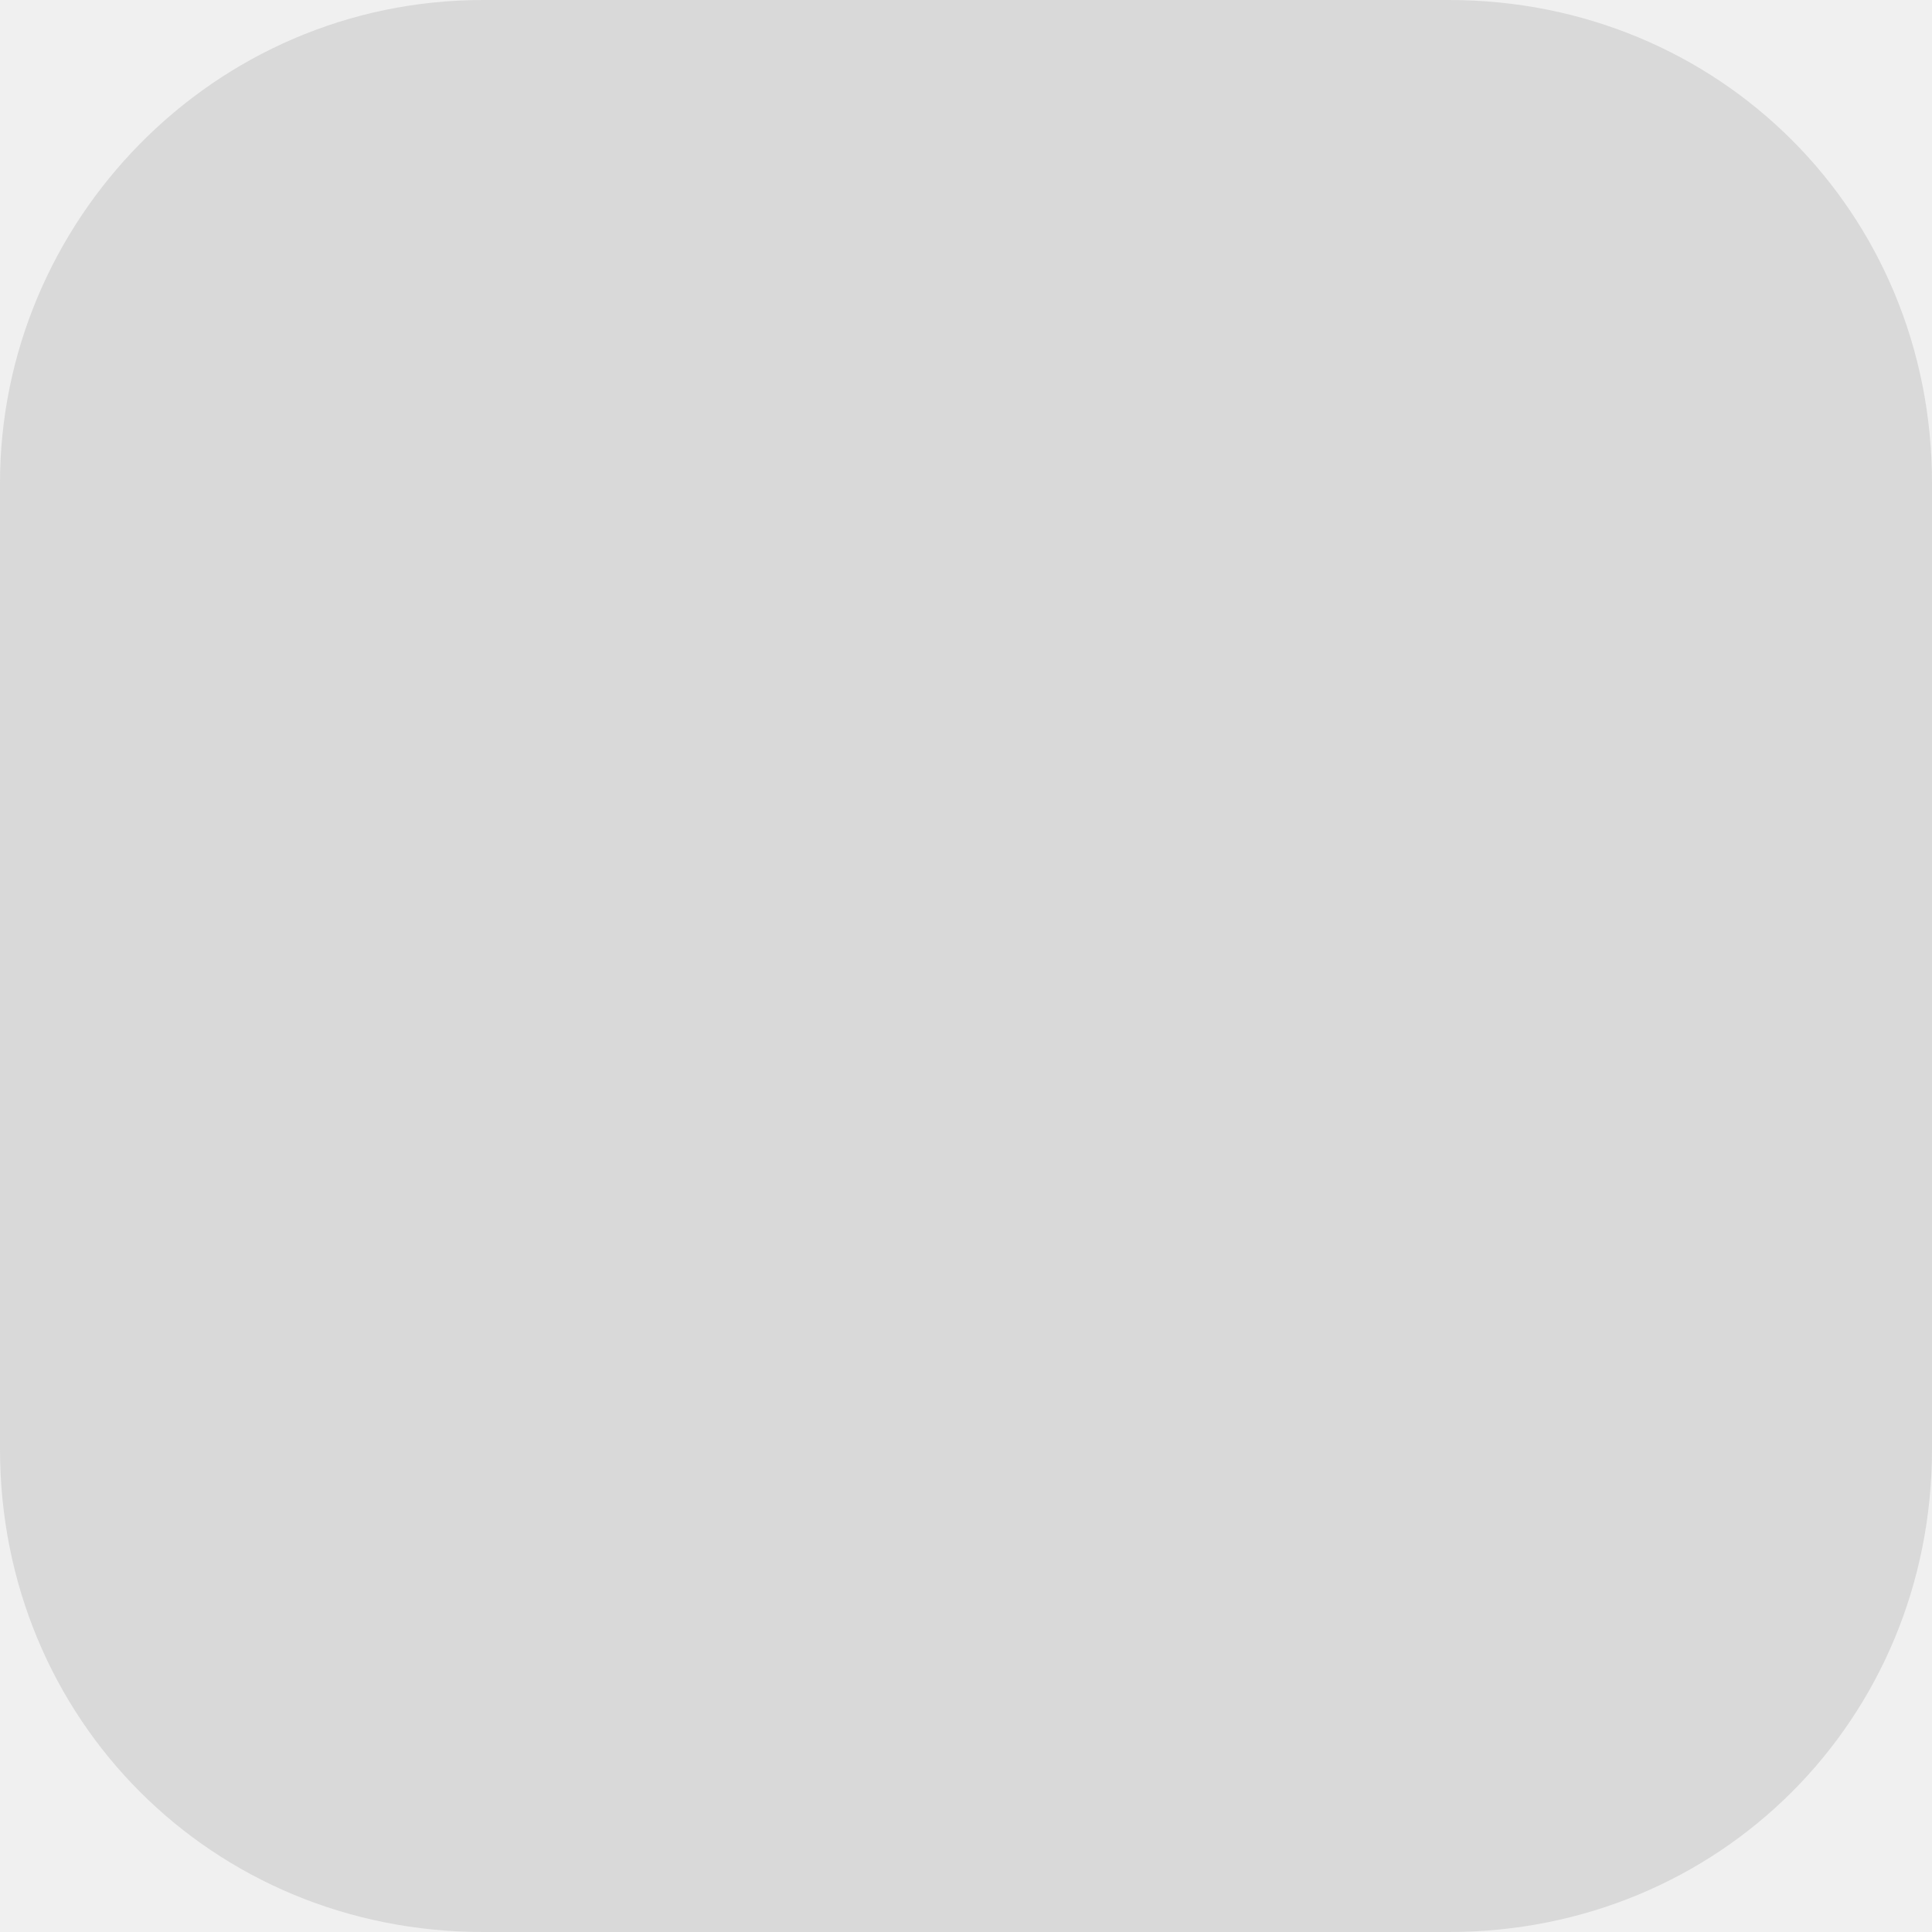
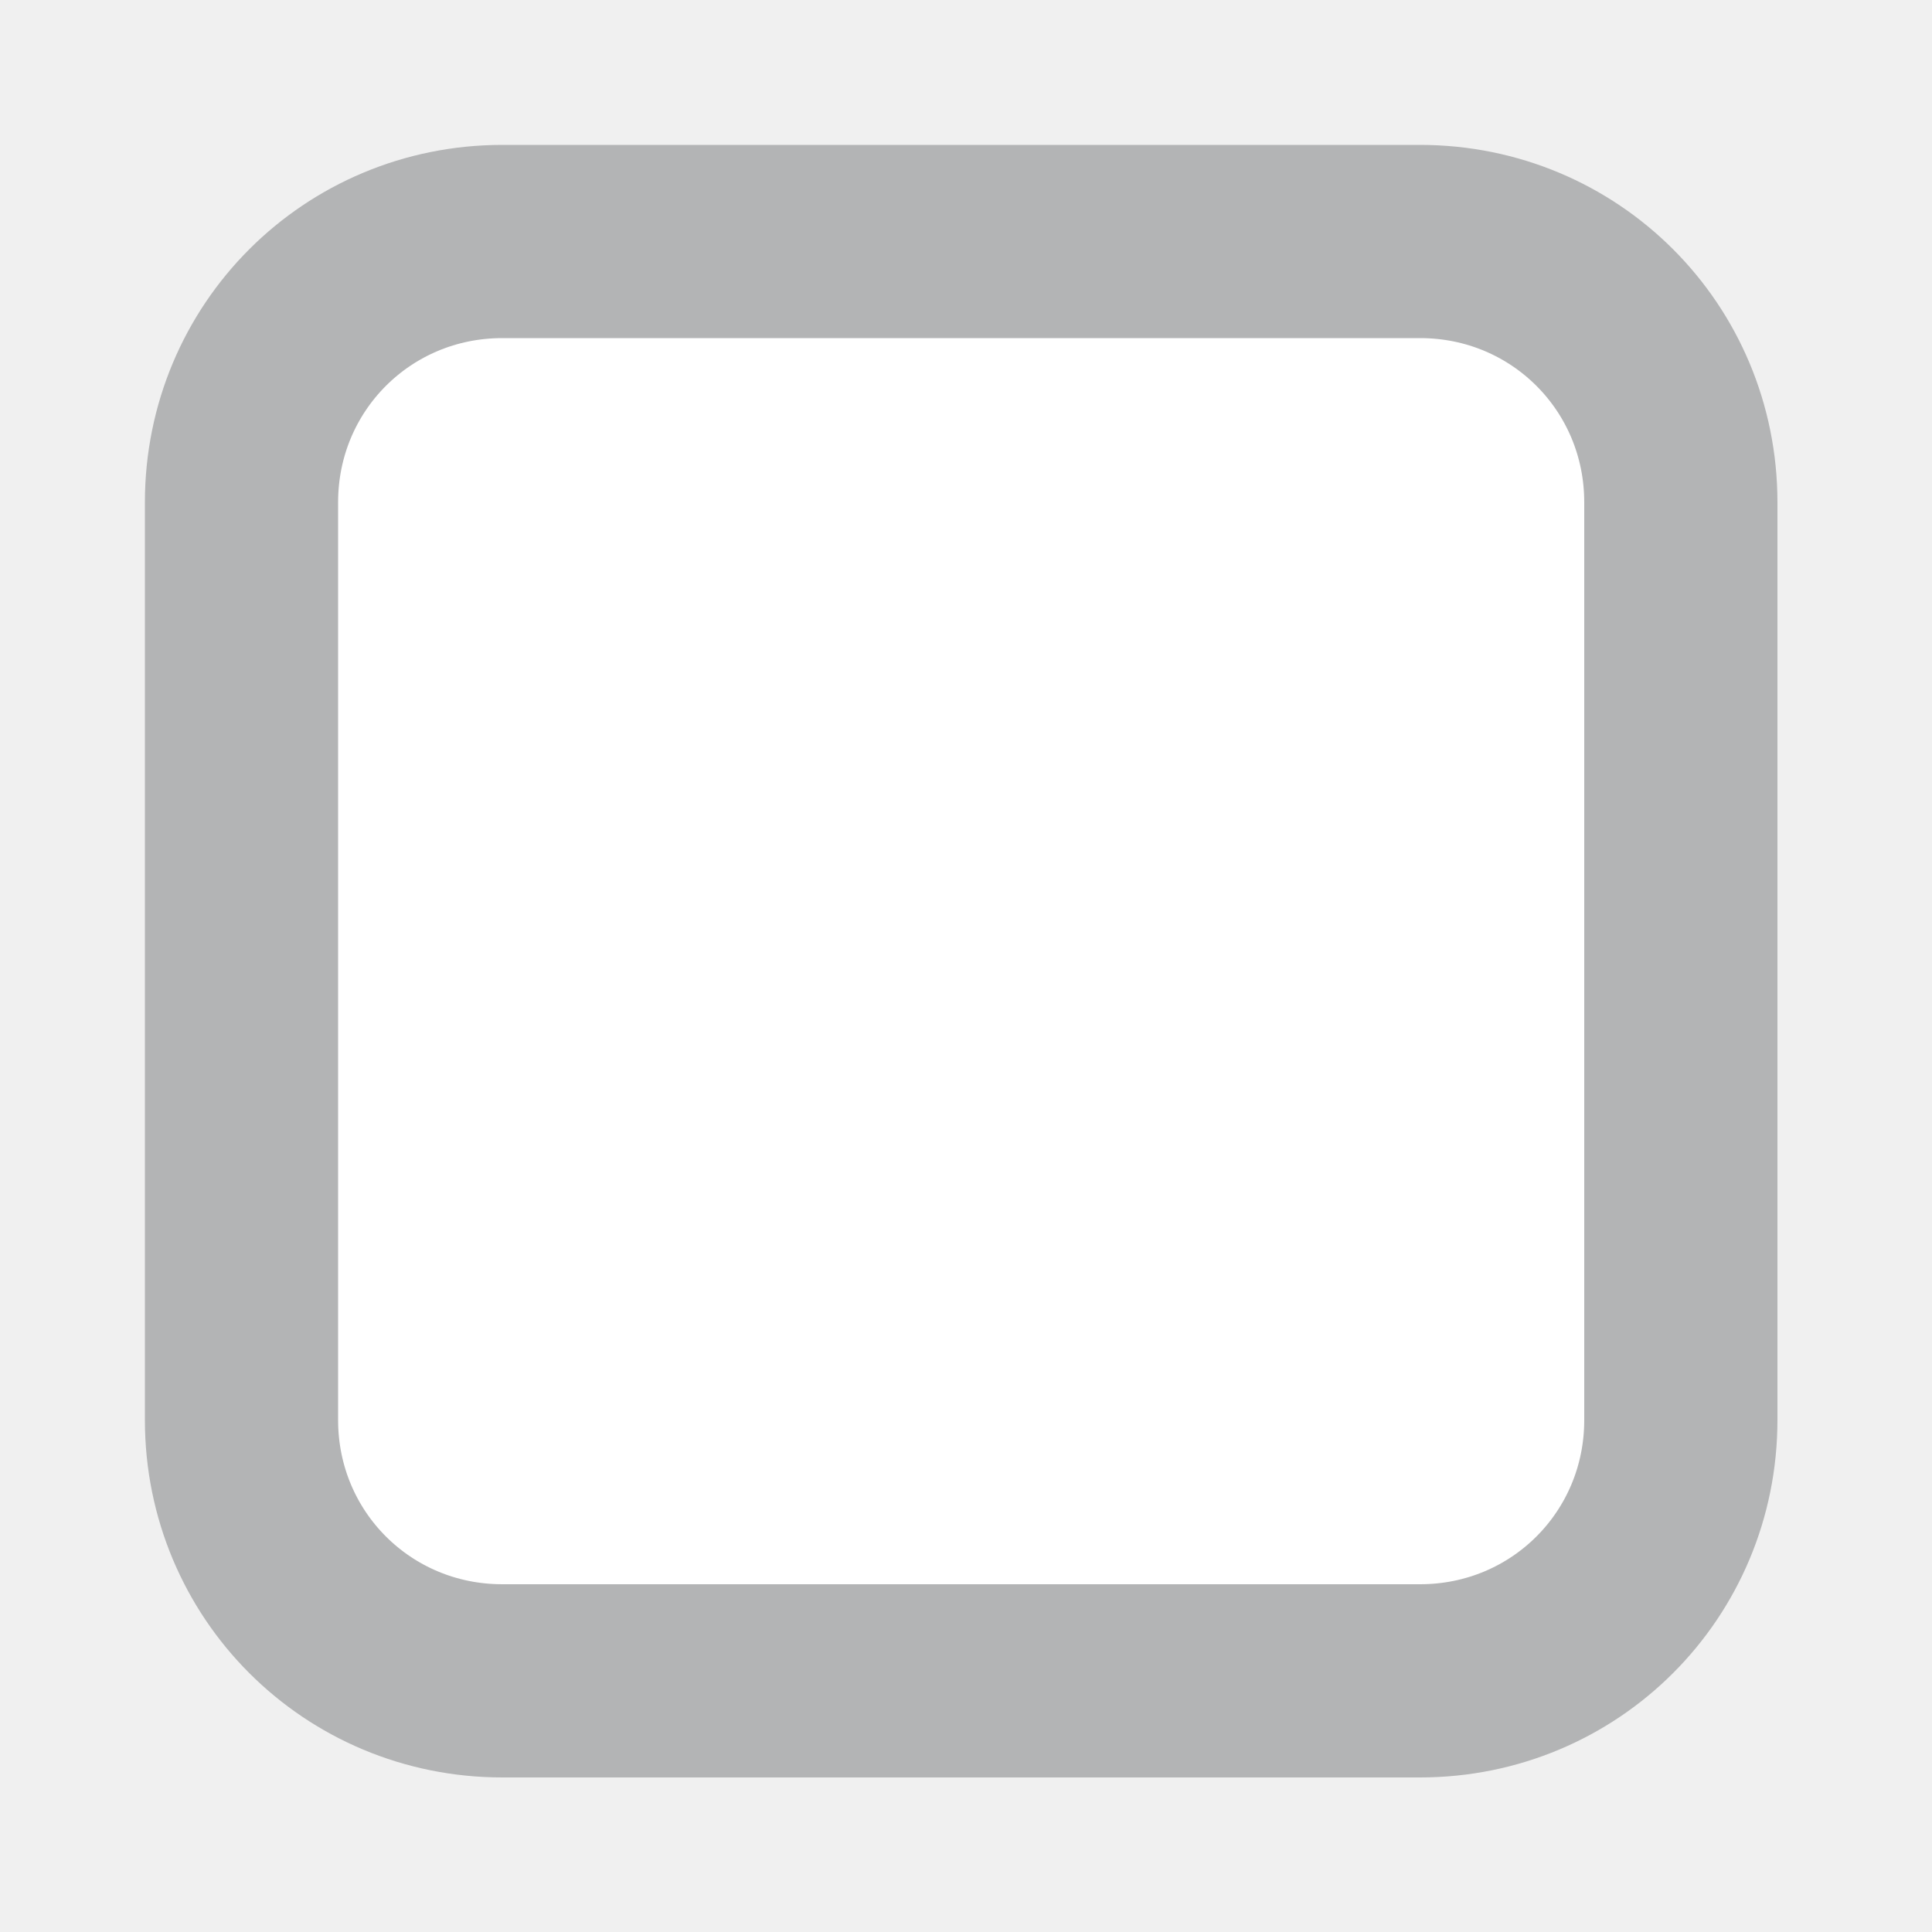
- <svg xmlns="http://www.w3.org/2000/svg" width="20" height="20">
-   <path clip-rule="evenodd" d="M5 0h10c2.8 0 5 2.2 5 5v10c0 2.8-2.2 5-5 5H5c-2.8 0-5-2.2-5-5V5c0-2.7 2.2-5 5-5z" fill="#d9d9d9" fill-rule="evenodd" />
+ <svg xmlns="http://www.w3.org/2000/svg" version="1.1" id="Layer_1" x="0px" y="0px" viewBox="0 0 20 20" style="enable-background:new 0 0 20 20;" xml:space="preserve">
+   <style type="text/css">
+ 	.st0{fill:#FFFFFF;stroke:#B3B4B5;stroke-width:2;}
+ </style>
+   <g id="Filter-and-Forms-">
+     <g id="Desktop_Form" transform="translate(-76, -200)">
+       <path id="Page-1" class="st0" d="M81.2,217.4c-1.5,0-2.7-1.2-2.7-2.7v-9.5c0-1.5,1.2-2.7,2.7-2.7h9.5c1.5,0,2.7,1.2,2.7,2.7v9.5    c0,1.5-1.2,2.7-2.7,2.7H81.2z" />
+     </g>
+   </g>
</svg>
